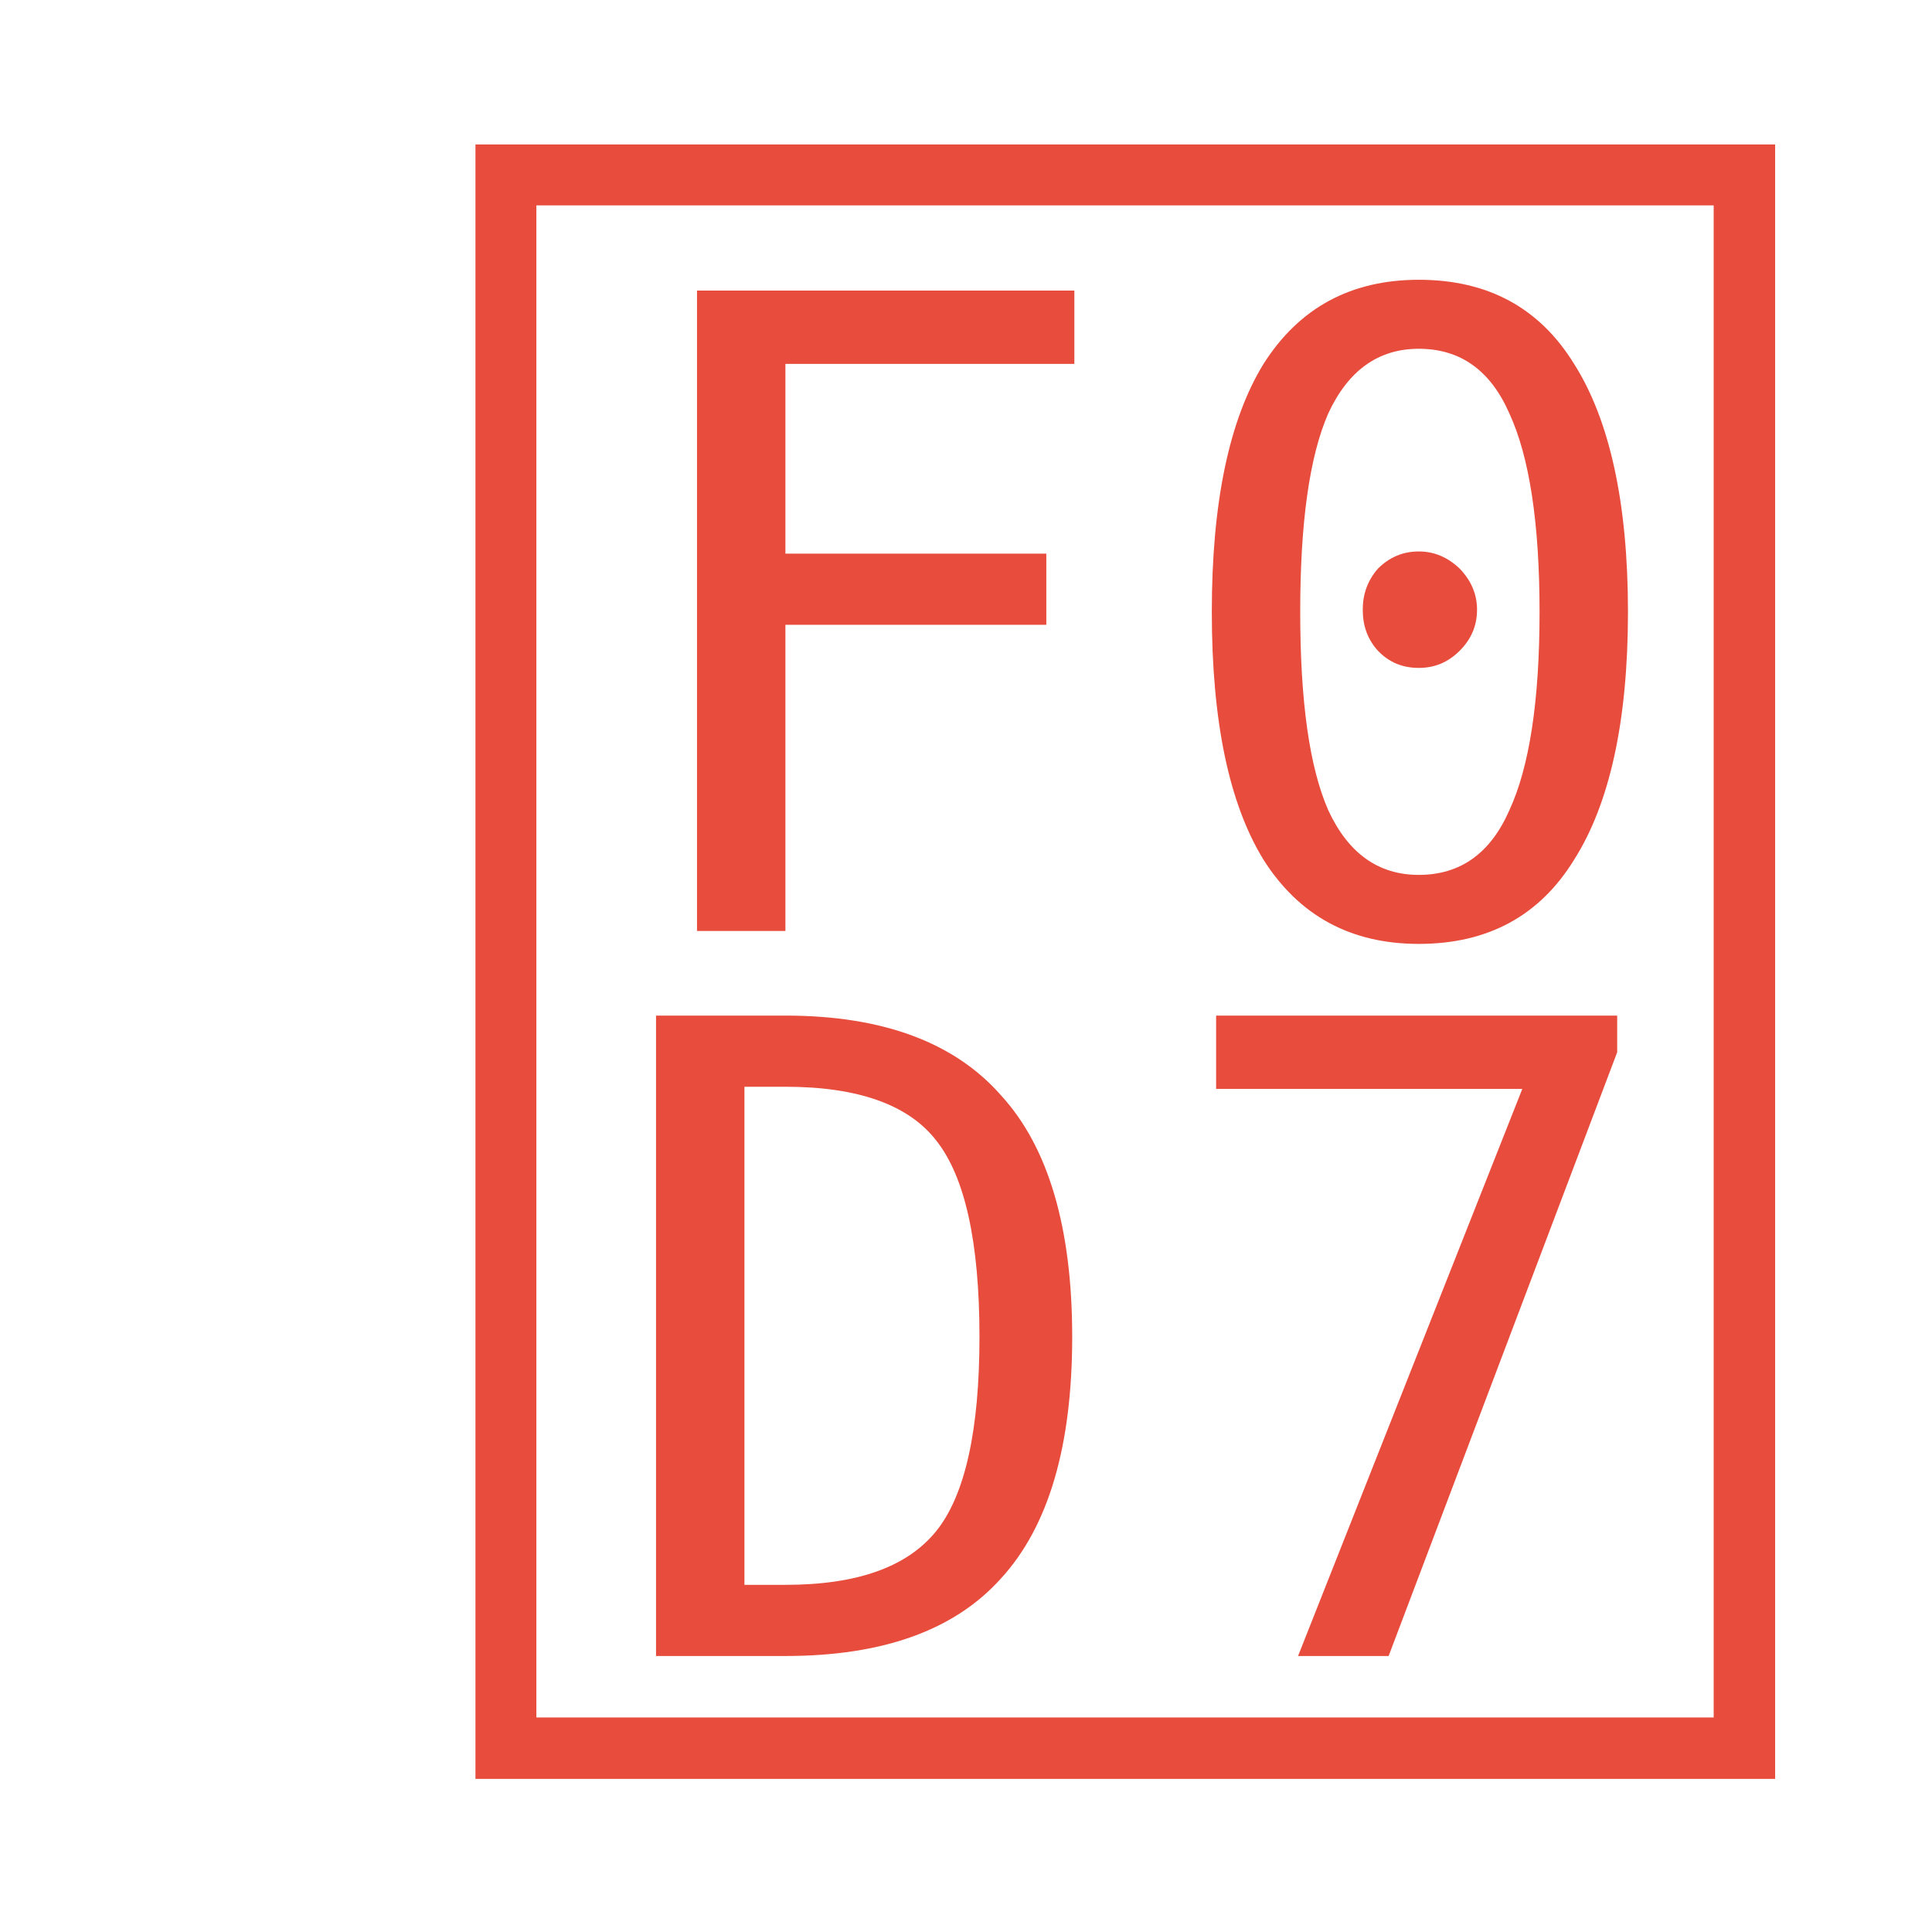
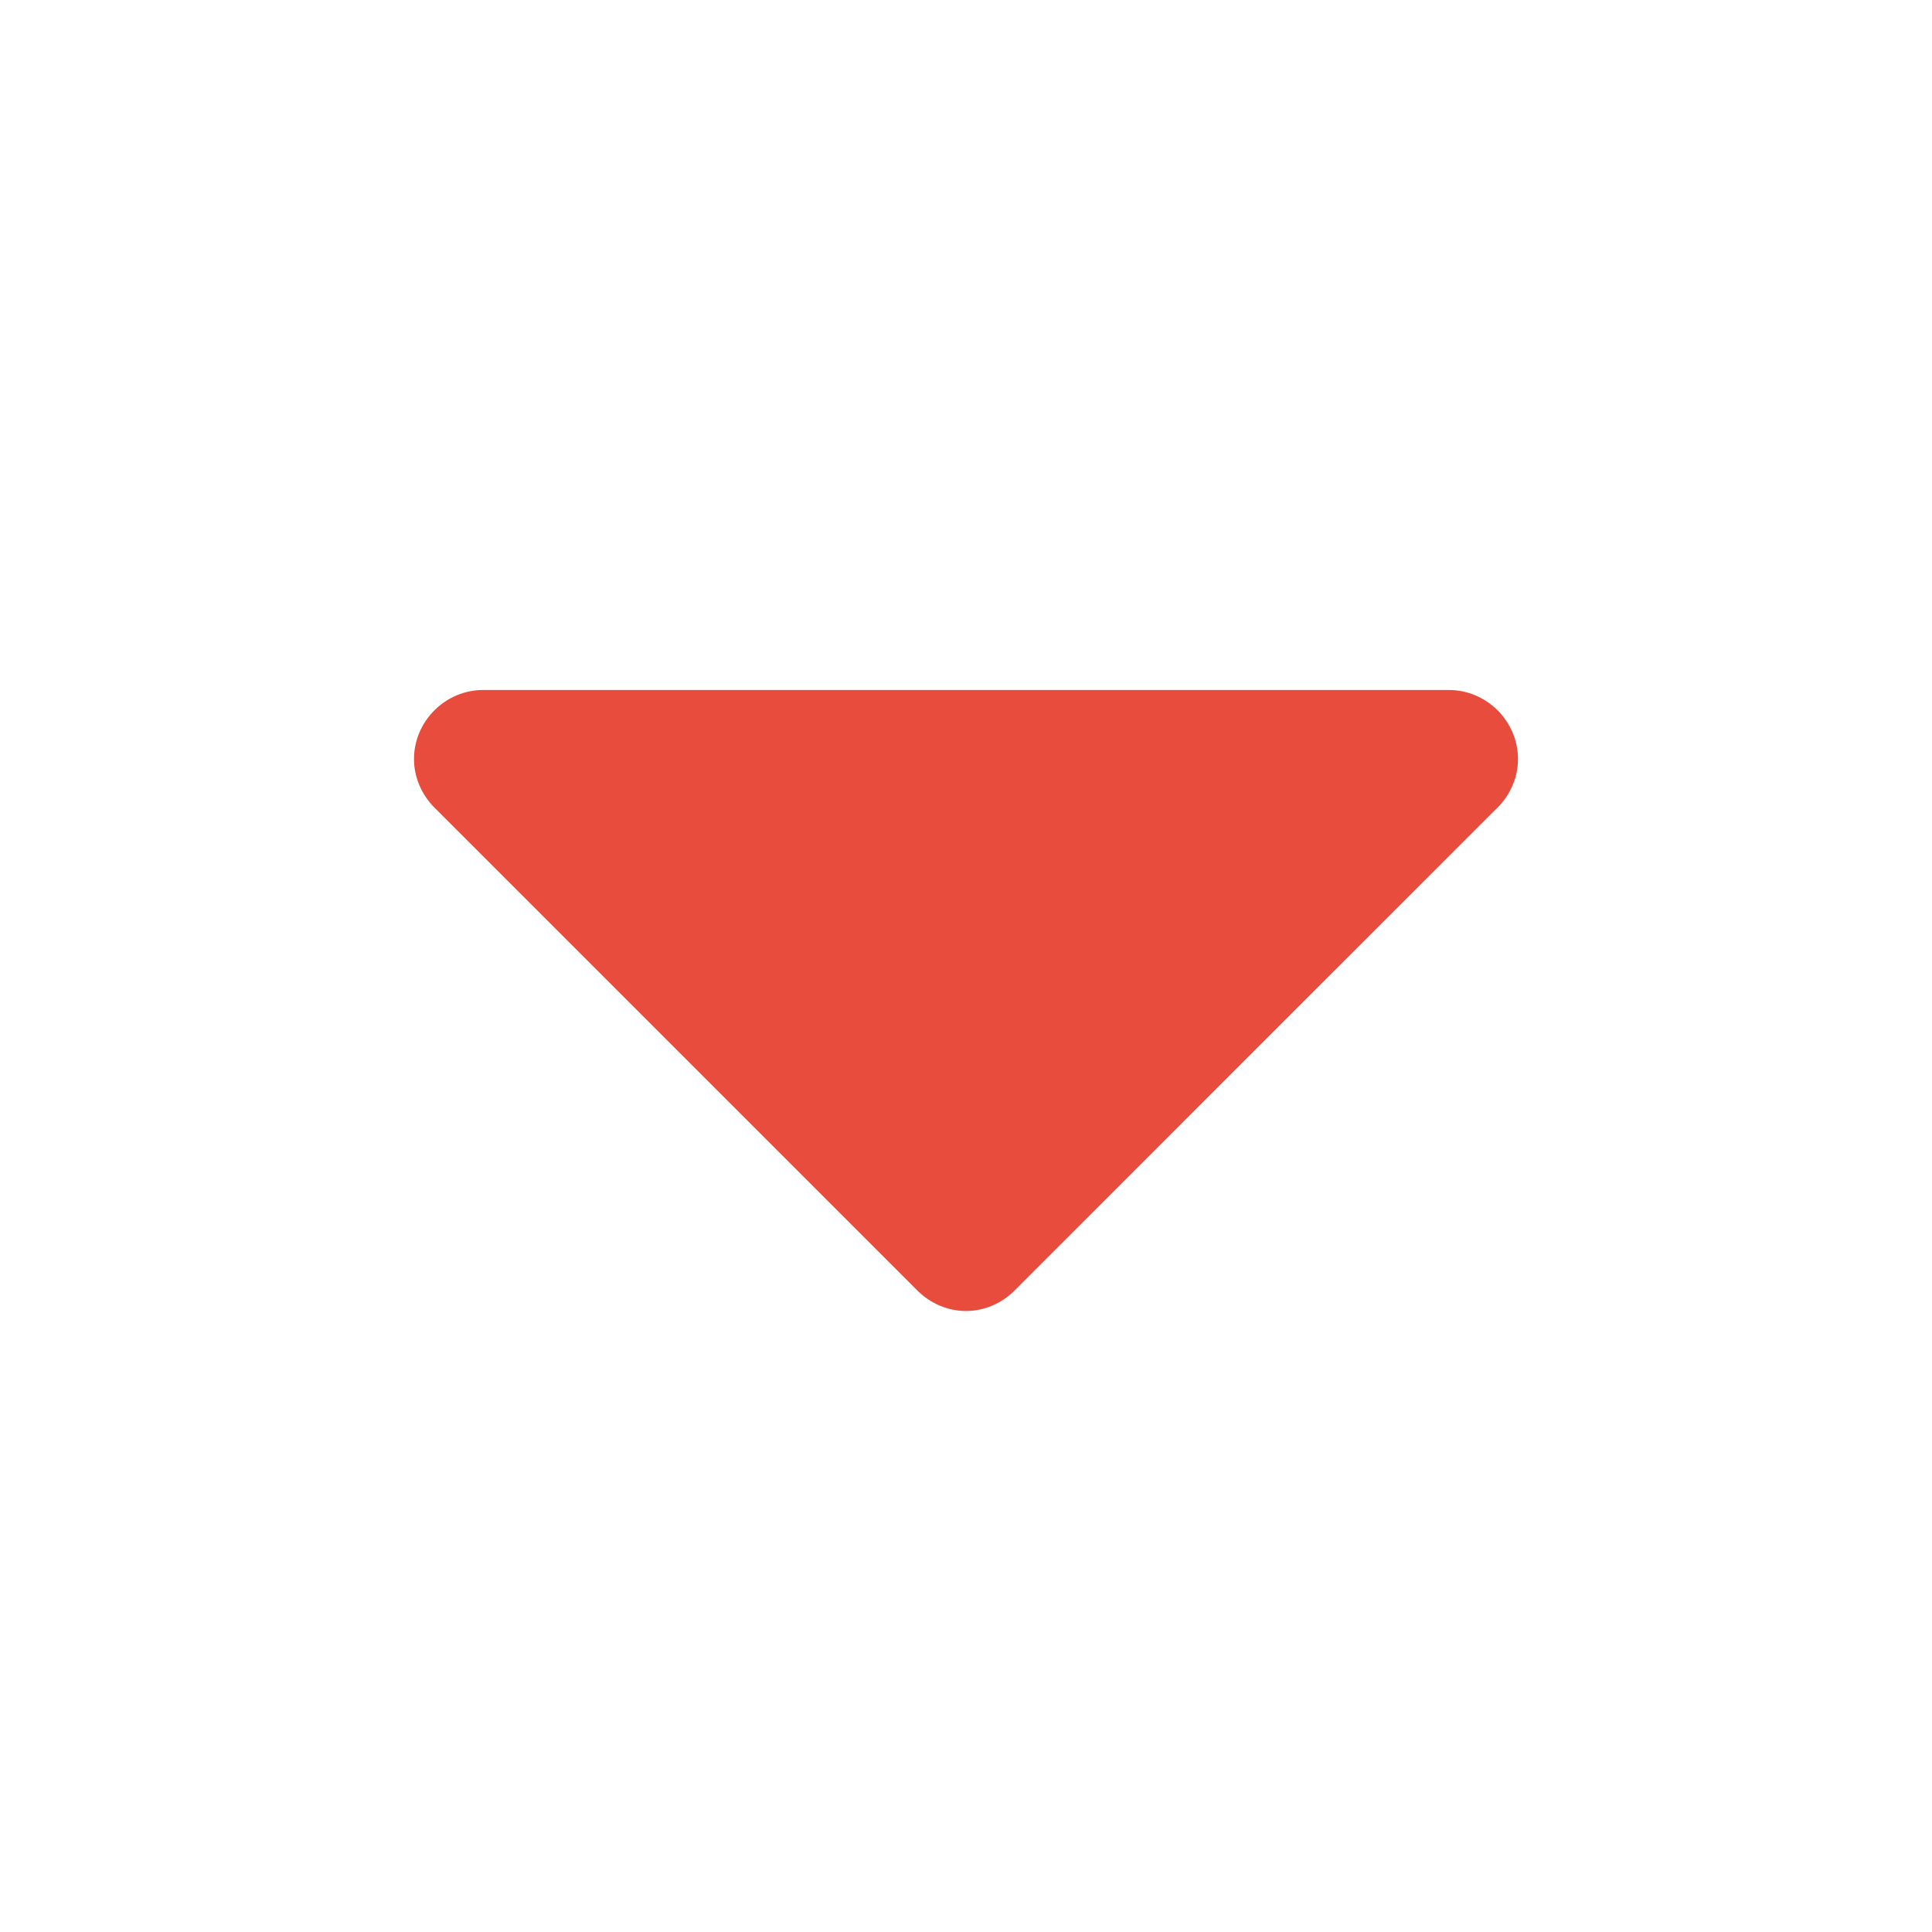
<svg xmlns="http://www.w3.org/2000/svg" width="14px" height="14px" viewBox="0 0 14 14" version="1.1">
  <defs />
-   <g id="Page-1" stroke="none" stroke-width="1" fill="none" fill-rule="evenodd" font-size="14" font-family="FontAwesome" font-weight="normal">
+   <g id="Page-1" stroke="none" stroke-width="1" fill="none" fill-rule="evenodd">
    <g id="icon-caret-down" fill="#E74C3C">
-       <text id="caret-down---FontAwesome">
-         <tspan x="3" y="12"></tspan>
-       </text>
+       <path d="M11,5.5 C11,5.227 10.773,5 10.5,5 L3.5,5 C3.227,5 3,5.227 3,5.5 C3,5.633 3.055,5.758 3.148,5.852 L6.648,9.352 C6.742,9.445 6.867,9.5 7,9.5 C7.133,9.5 7.258,9.445 7.352,9.352 L9.11,7.593 L10.852,5.852 C10.945,5.758 11,5.633 11,5.5 Z" id="caret-down---FontAwesome" />
    </g>
  </g>
</svg>
